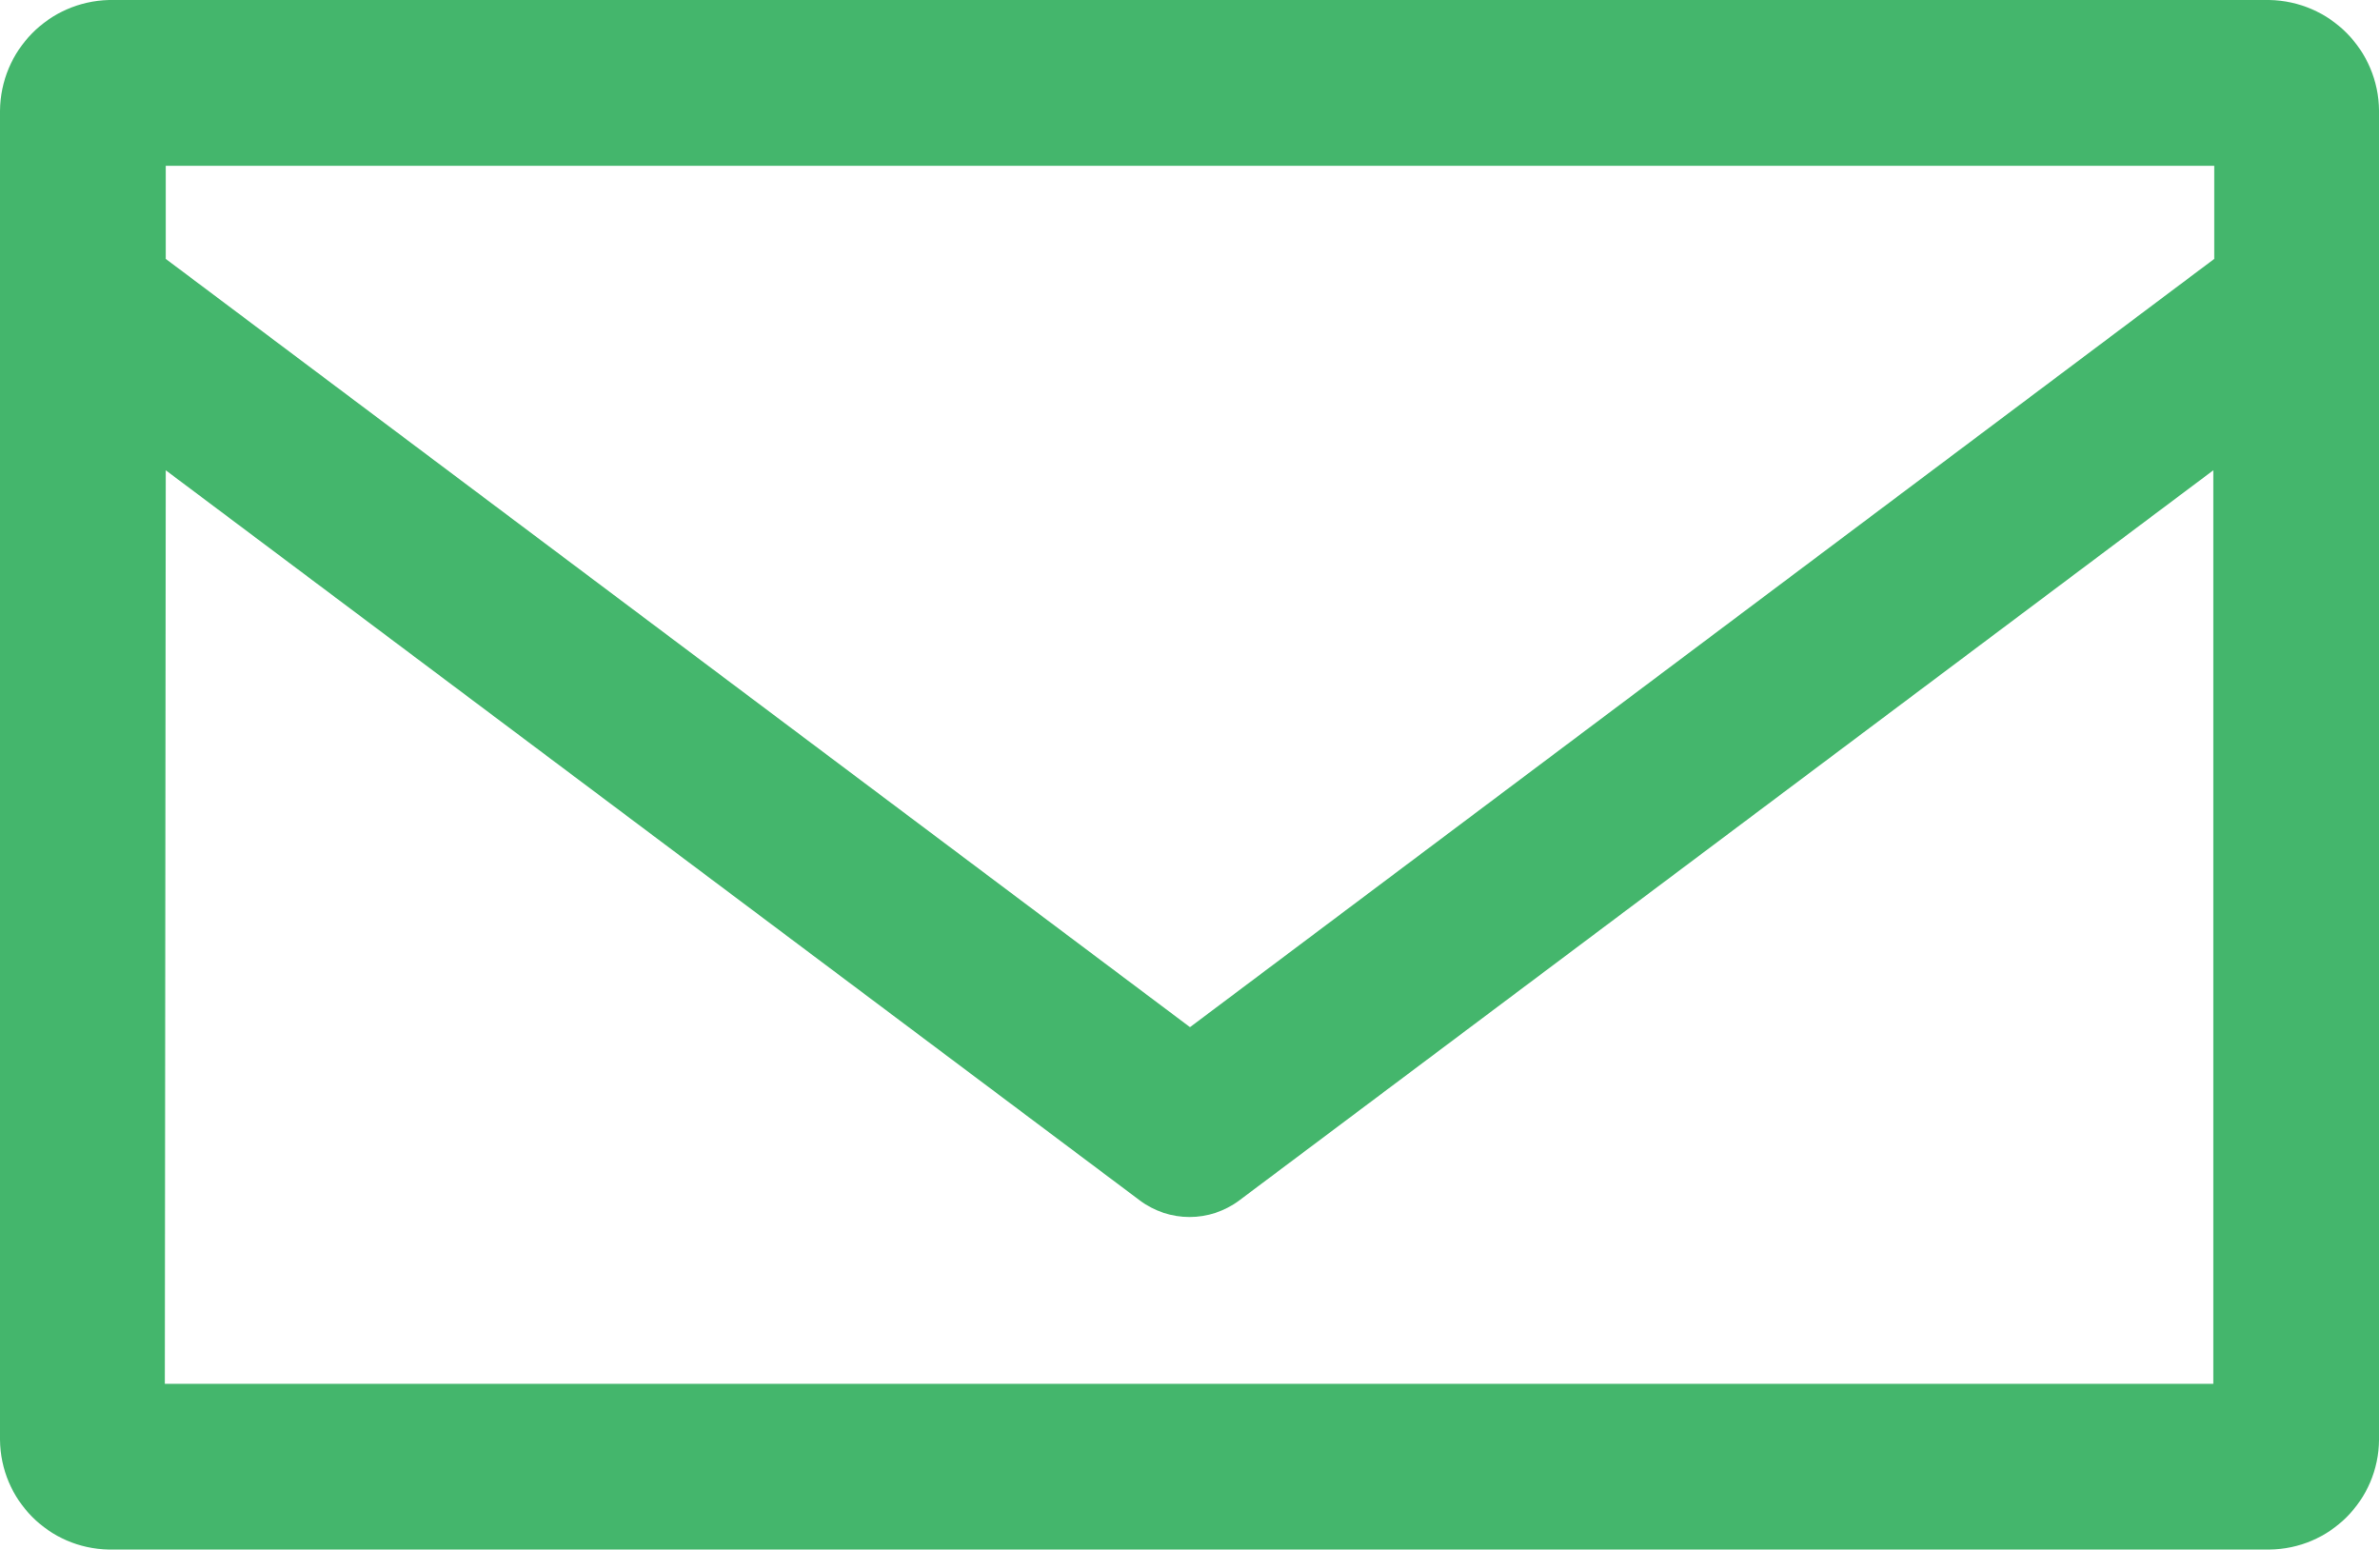
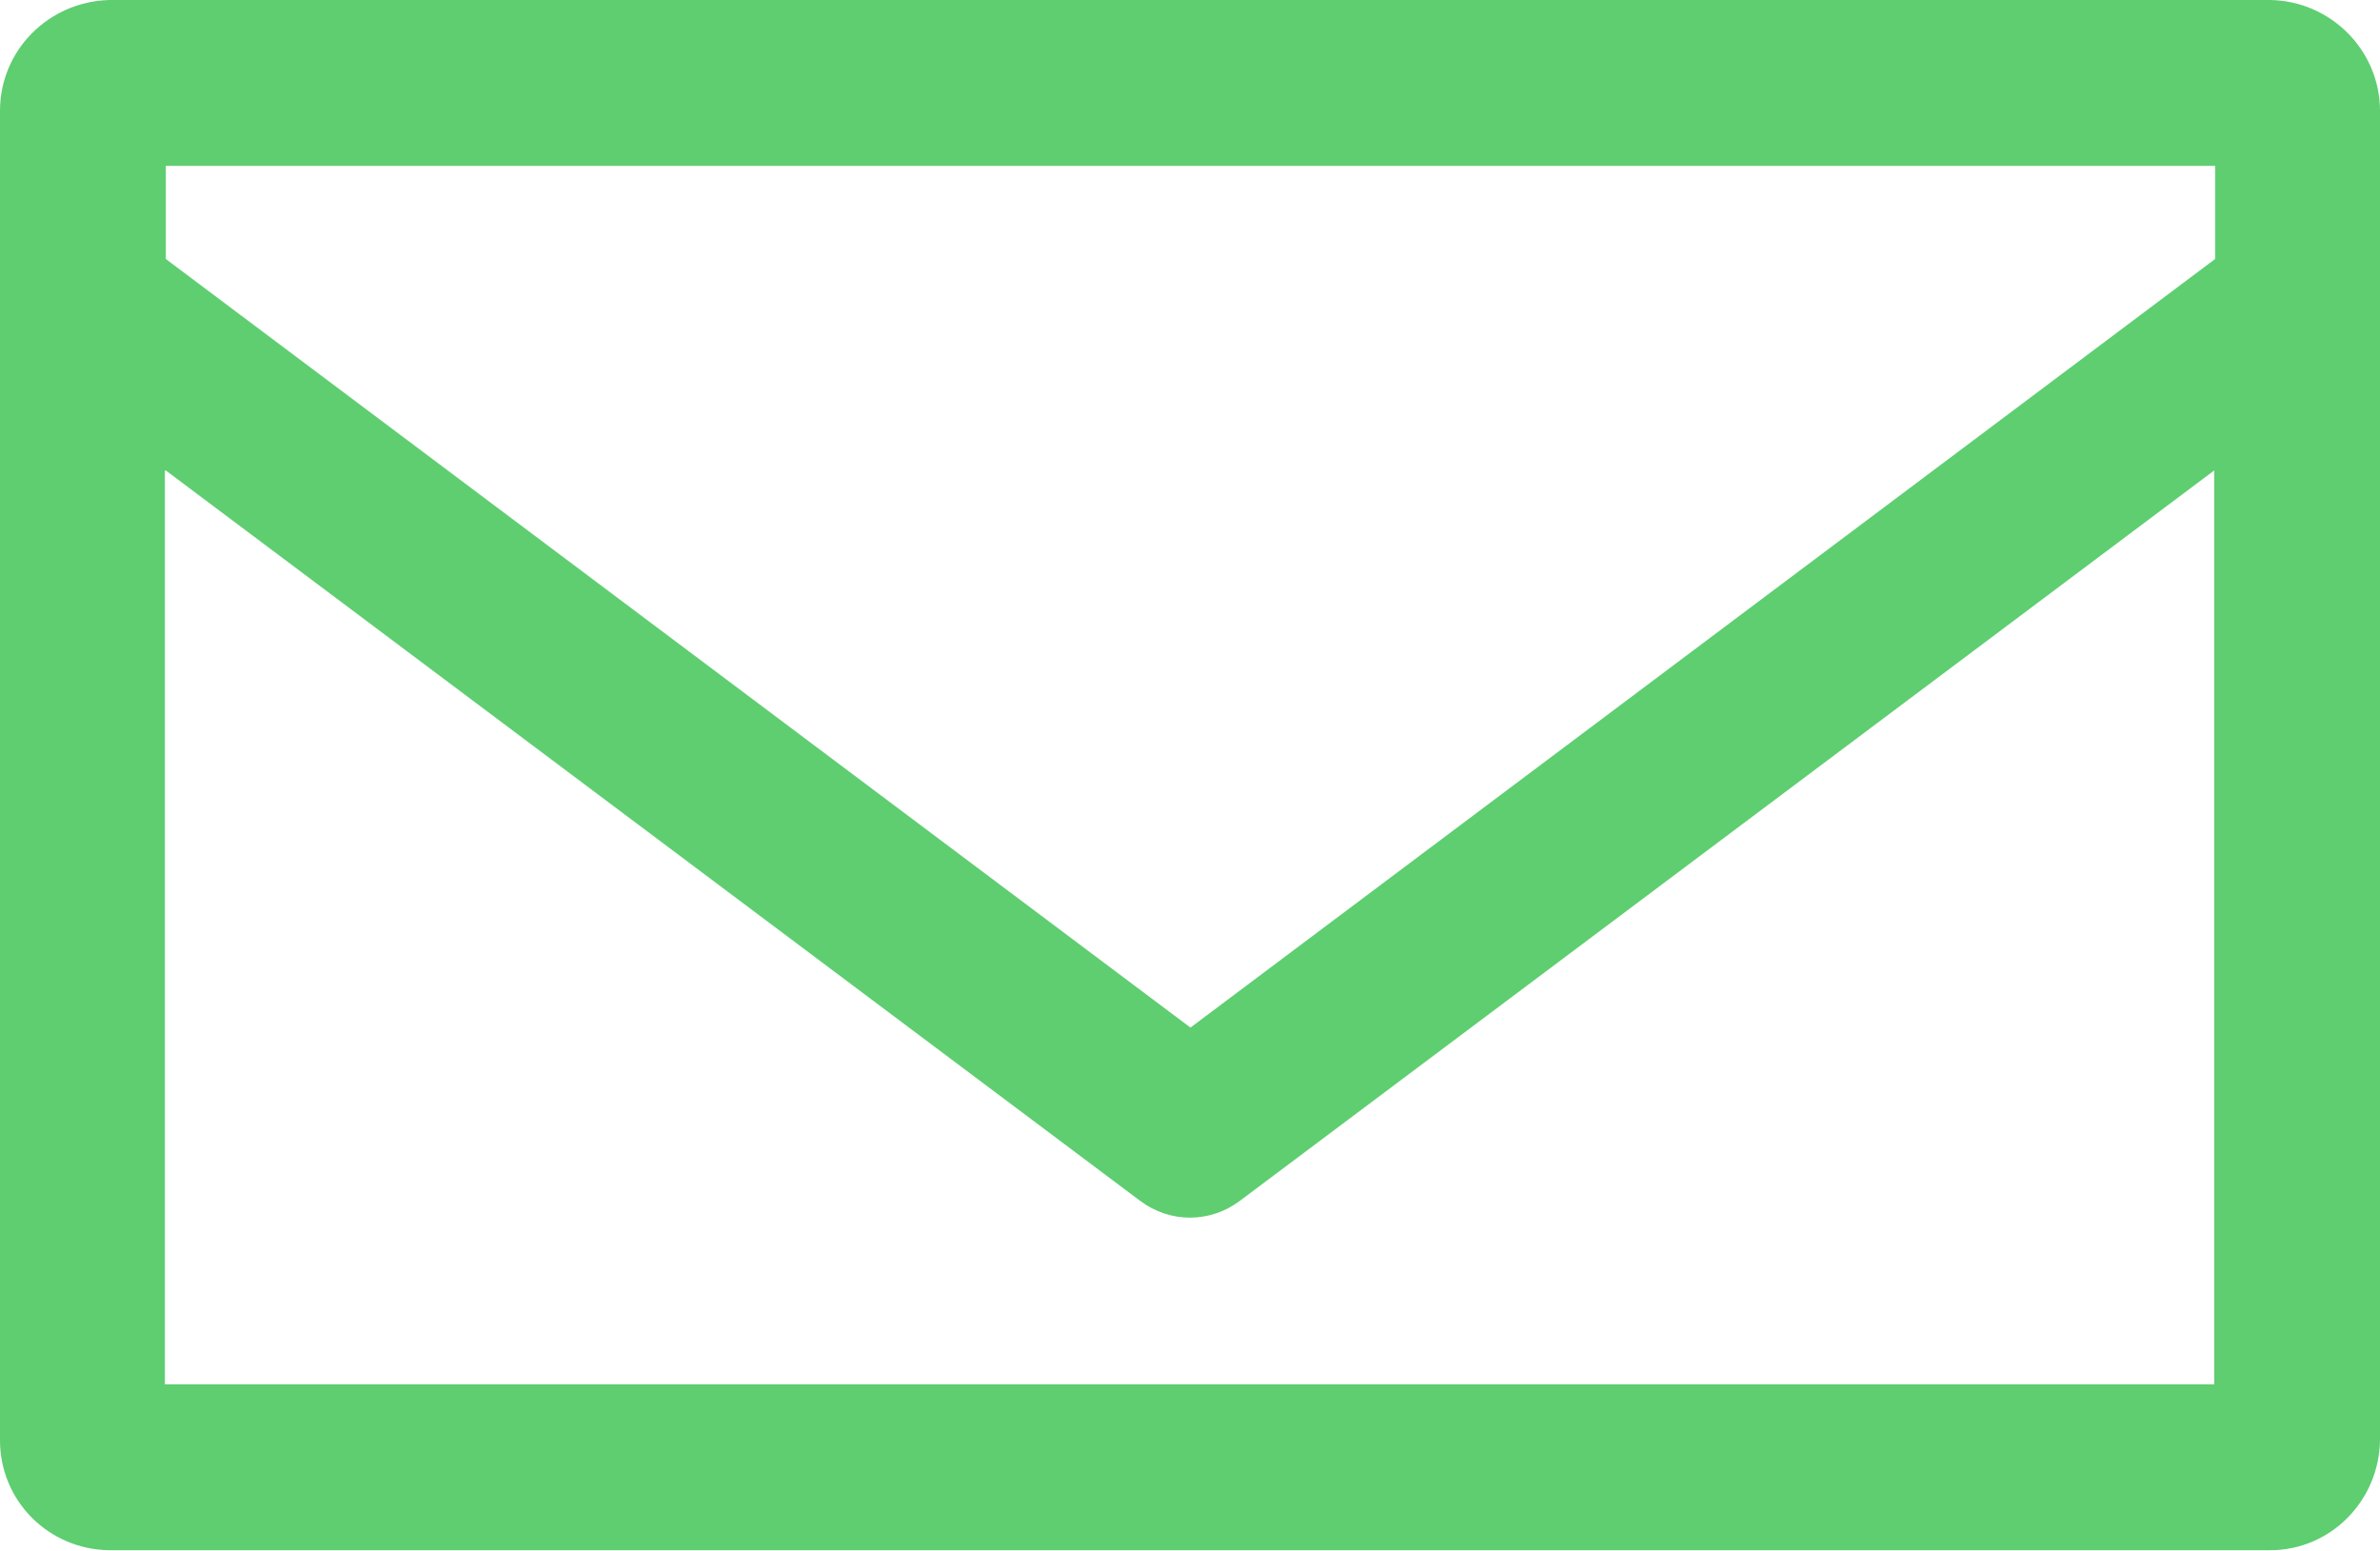
- <svg xmlns="http://www.w3.org/2000/svg" width="25.56" height="16.64" viewBox="0 0 25.56 16.64">
-   <path d="M4.89,13.59l10.46,7.84a.89.89,0,0,0,1.07,0l10.46-7.84V23.4h-22Zm0-3.27h22v1l-11,8.25-11-8.25ZM4.28,8.54A1.2,1.2,0,0,0,3.11,9.73V24a1.19,1.19,0,0,0,1.17,1.18h23.2A1.19,1.19,0,0,0,28.66,24V9.73a1.2,1.2,0,0,0-1.18-1.19Z" transform="translate(-3.11 -8.54)" fill="#44b66c" />
+ <svg xmlns="http://www.w3.org/2000/svg" id="Layer_1" data-name="Layer 1" viewBox="0 0 25.55 16.64">
+   <defs>
+     <style>
+       .cls-1 {
+         fill: #5ece71;
+       }
+     </style>
+   </defs>
+   <path class="cls-1" d="m1.78,5.05l10.46,7.84c.32.24.75.24,1.07,0l10.46-7.84v9.81H1.77V5.05Zm0-3.27h22v1l-11,8.25L1.78,2.78v-1ZM1.17,0C.52.02,0,.54,0,1.19v14.27c0,.65.52,1.17,1.17,1.18h23.2c.65,0,1.17-.53,1.18-1.18V1.19c0-.65-.53-1.18-1.18-1.19H1.17Z" />
</svg>
